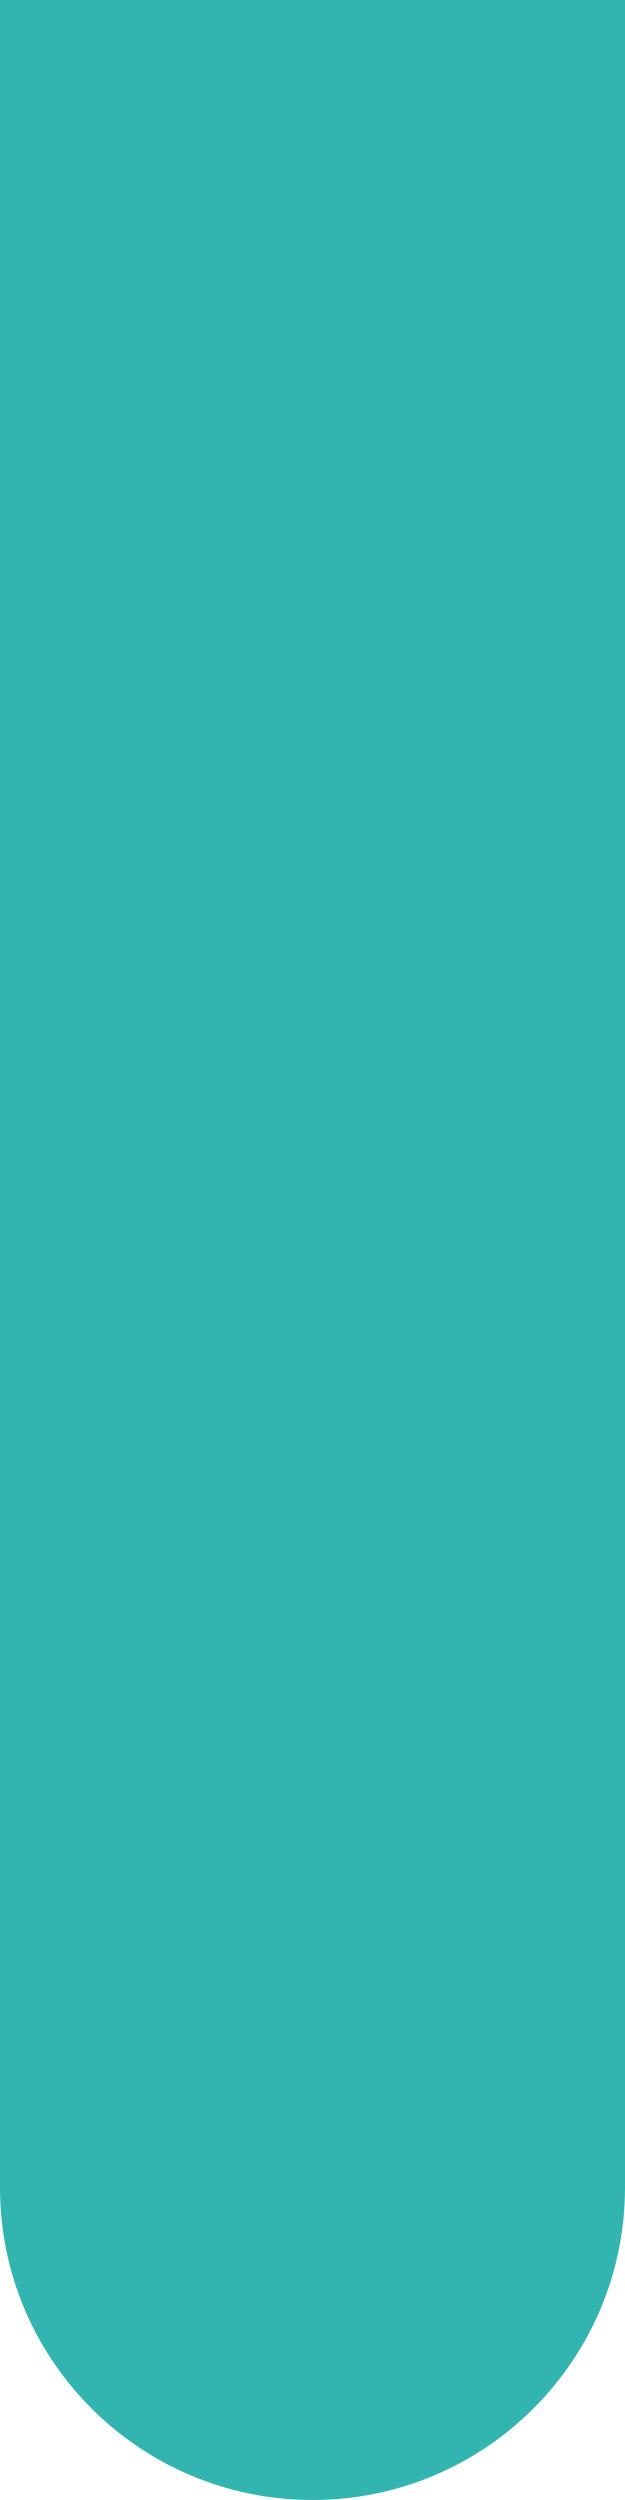
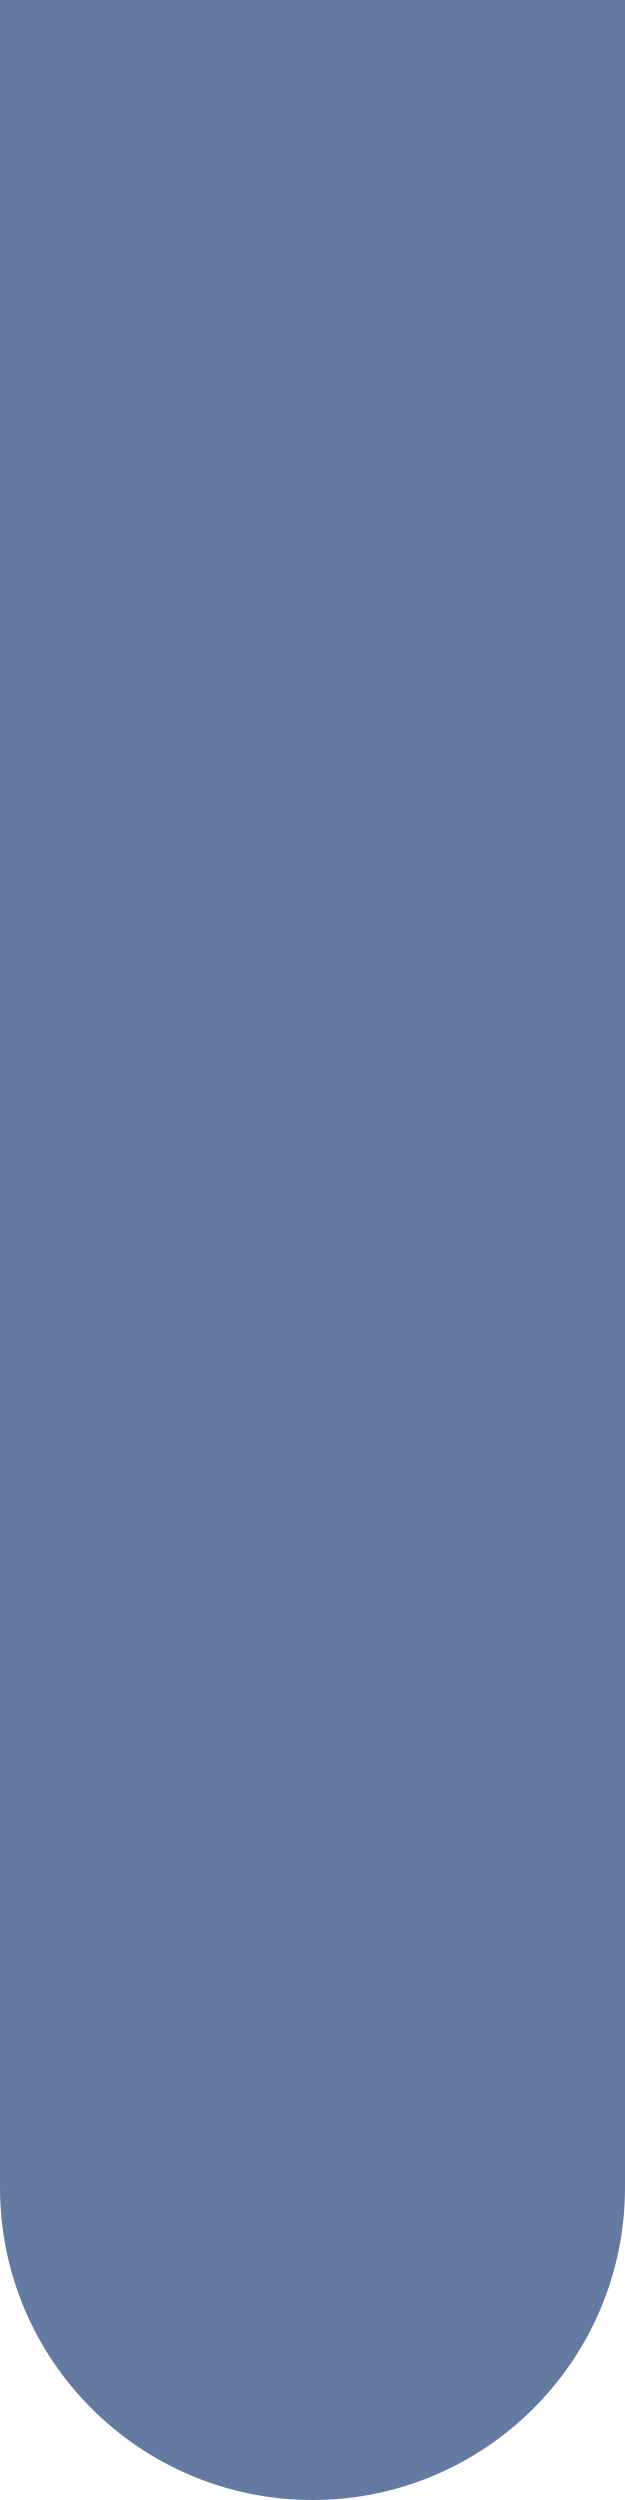
<svg xmlns="http://www.w3.org/2000/svg" viewBox="0 0 25 100">
  <defs>
-     <style>.cls-1{fill:#32b5b0;}</style>
+     <style>.cls-1{fill:#657aa1;}</style>
  </defs>
  <g id="Calque_2" data-name="Calque 2">
    <g id="Calque_1-2" data-name="Calque 1">
      <path class="cls-1" d="M0,0H25a0,0,0,0,1,0,0V87.5A12.5,12.5,0,0,1,12.5,100h0A12.5,12.5,0,0,1,0,87.5V0A0,0,0,0,1,0,0Z" />
    </g>
  </g>
</svg>
